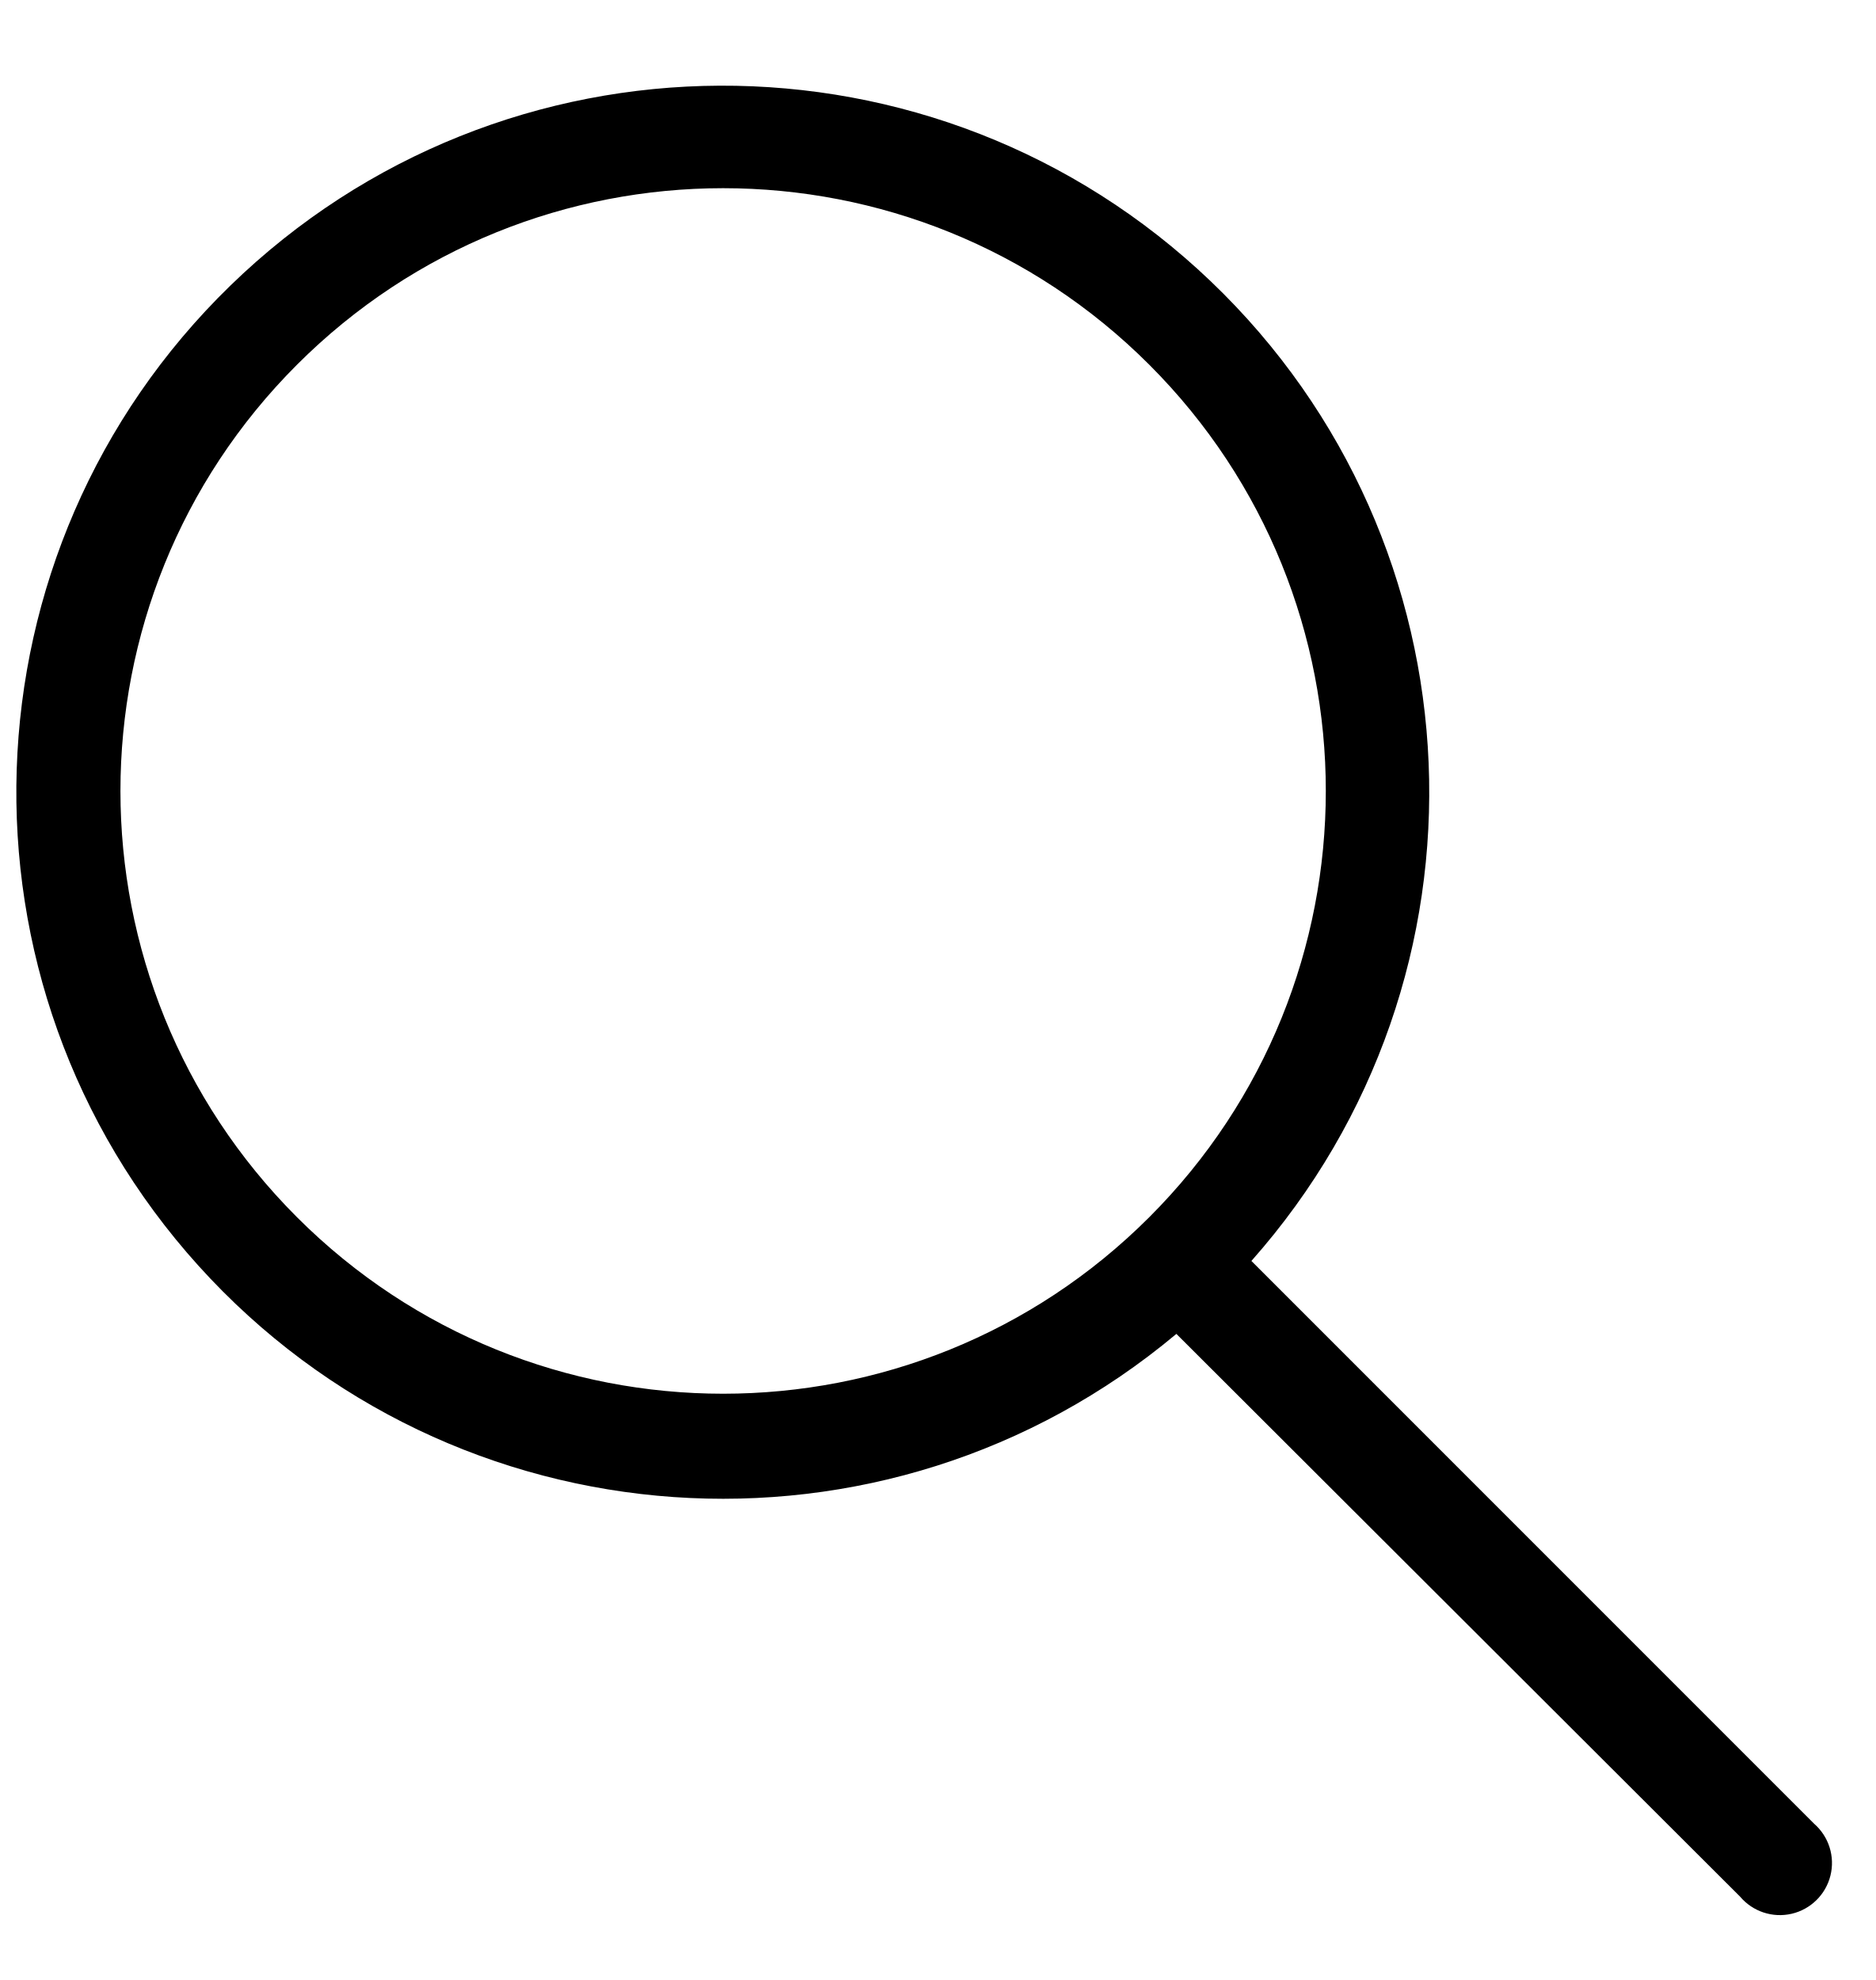
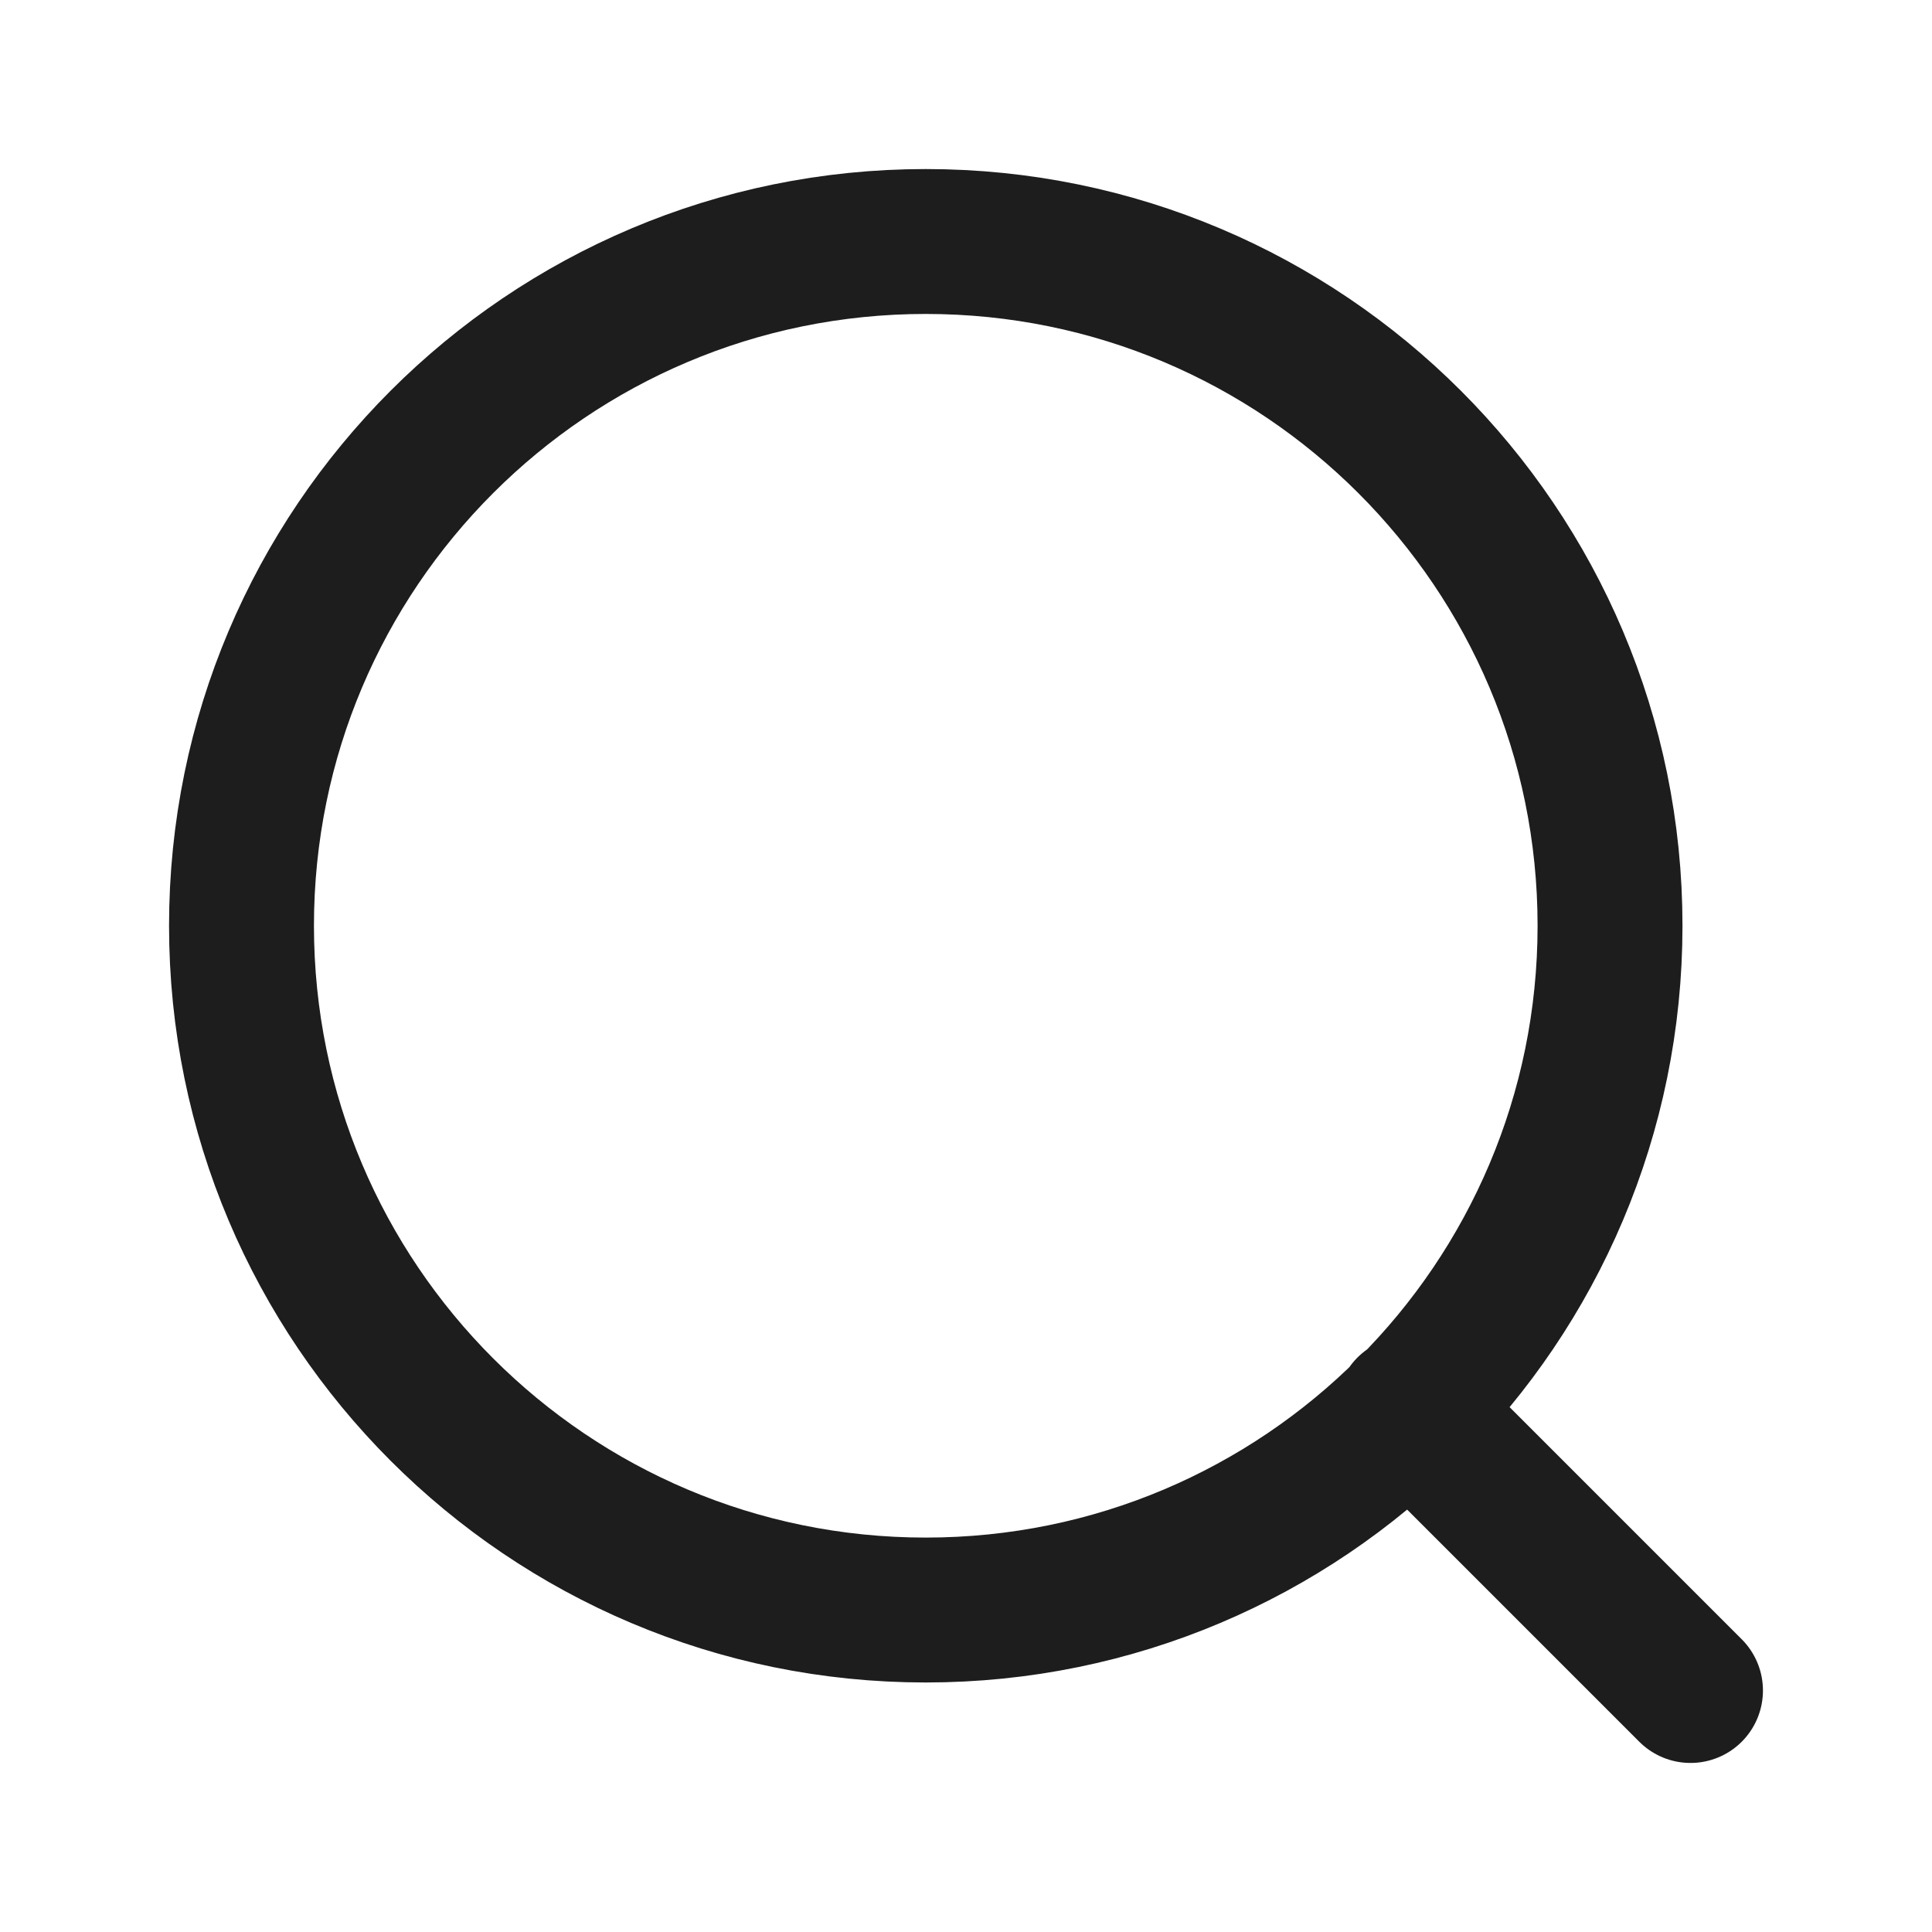
- <svg fill="none" class="icon icon-search" viewBox="0 0 18 19">
-   <path fill="currentColor" fill-rule="evenodd" d="M11.03 11.68A5.784 5.784 0 1 1 2.85 3.5a5.784 5.784 0 0 1 8.18 8.18m.26 1.12a6.78 6.78 0 1 1 .72-.7l5.4 5.4a.5.5 0 1 1-.71.7z" clip-rule="evenodd" />
+ <svg xmlns="http://www.w3.org/2000/svg" class="icon icon-search" width="20" height="20" viewBox="0 0 20 20" fill="none">
+   <path d="M17.5 17.5L14.583 14.583M16.667 9.583C16.667 13.495 13.495 16.667 9.583 16.667C5.671 16.667 2.5 13.495 2.5 9.583C2.5 5.671 5.671 2.5 9.583 2.5C13.495 2.5 16.667 5.671 16.667 9.583Z" stroke="#1D1D1D" stroke-width="1.5" stroke-linecap="round" stroke-linejoin="round" />
</svg>
